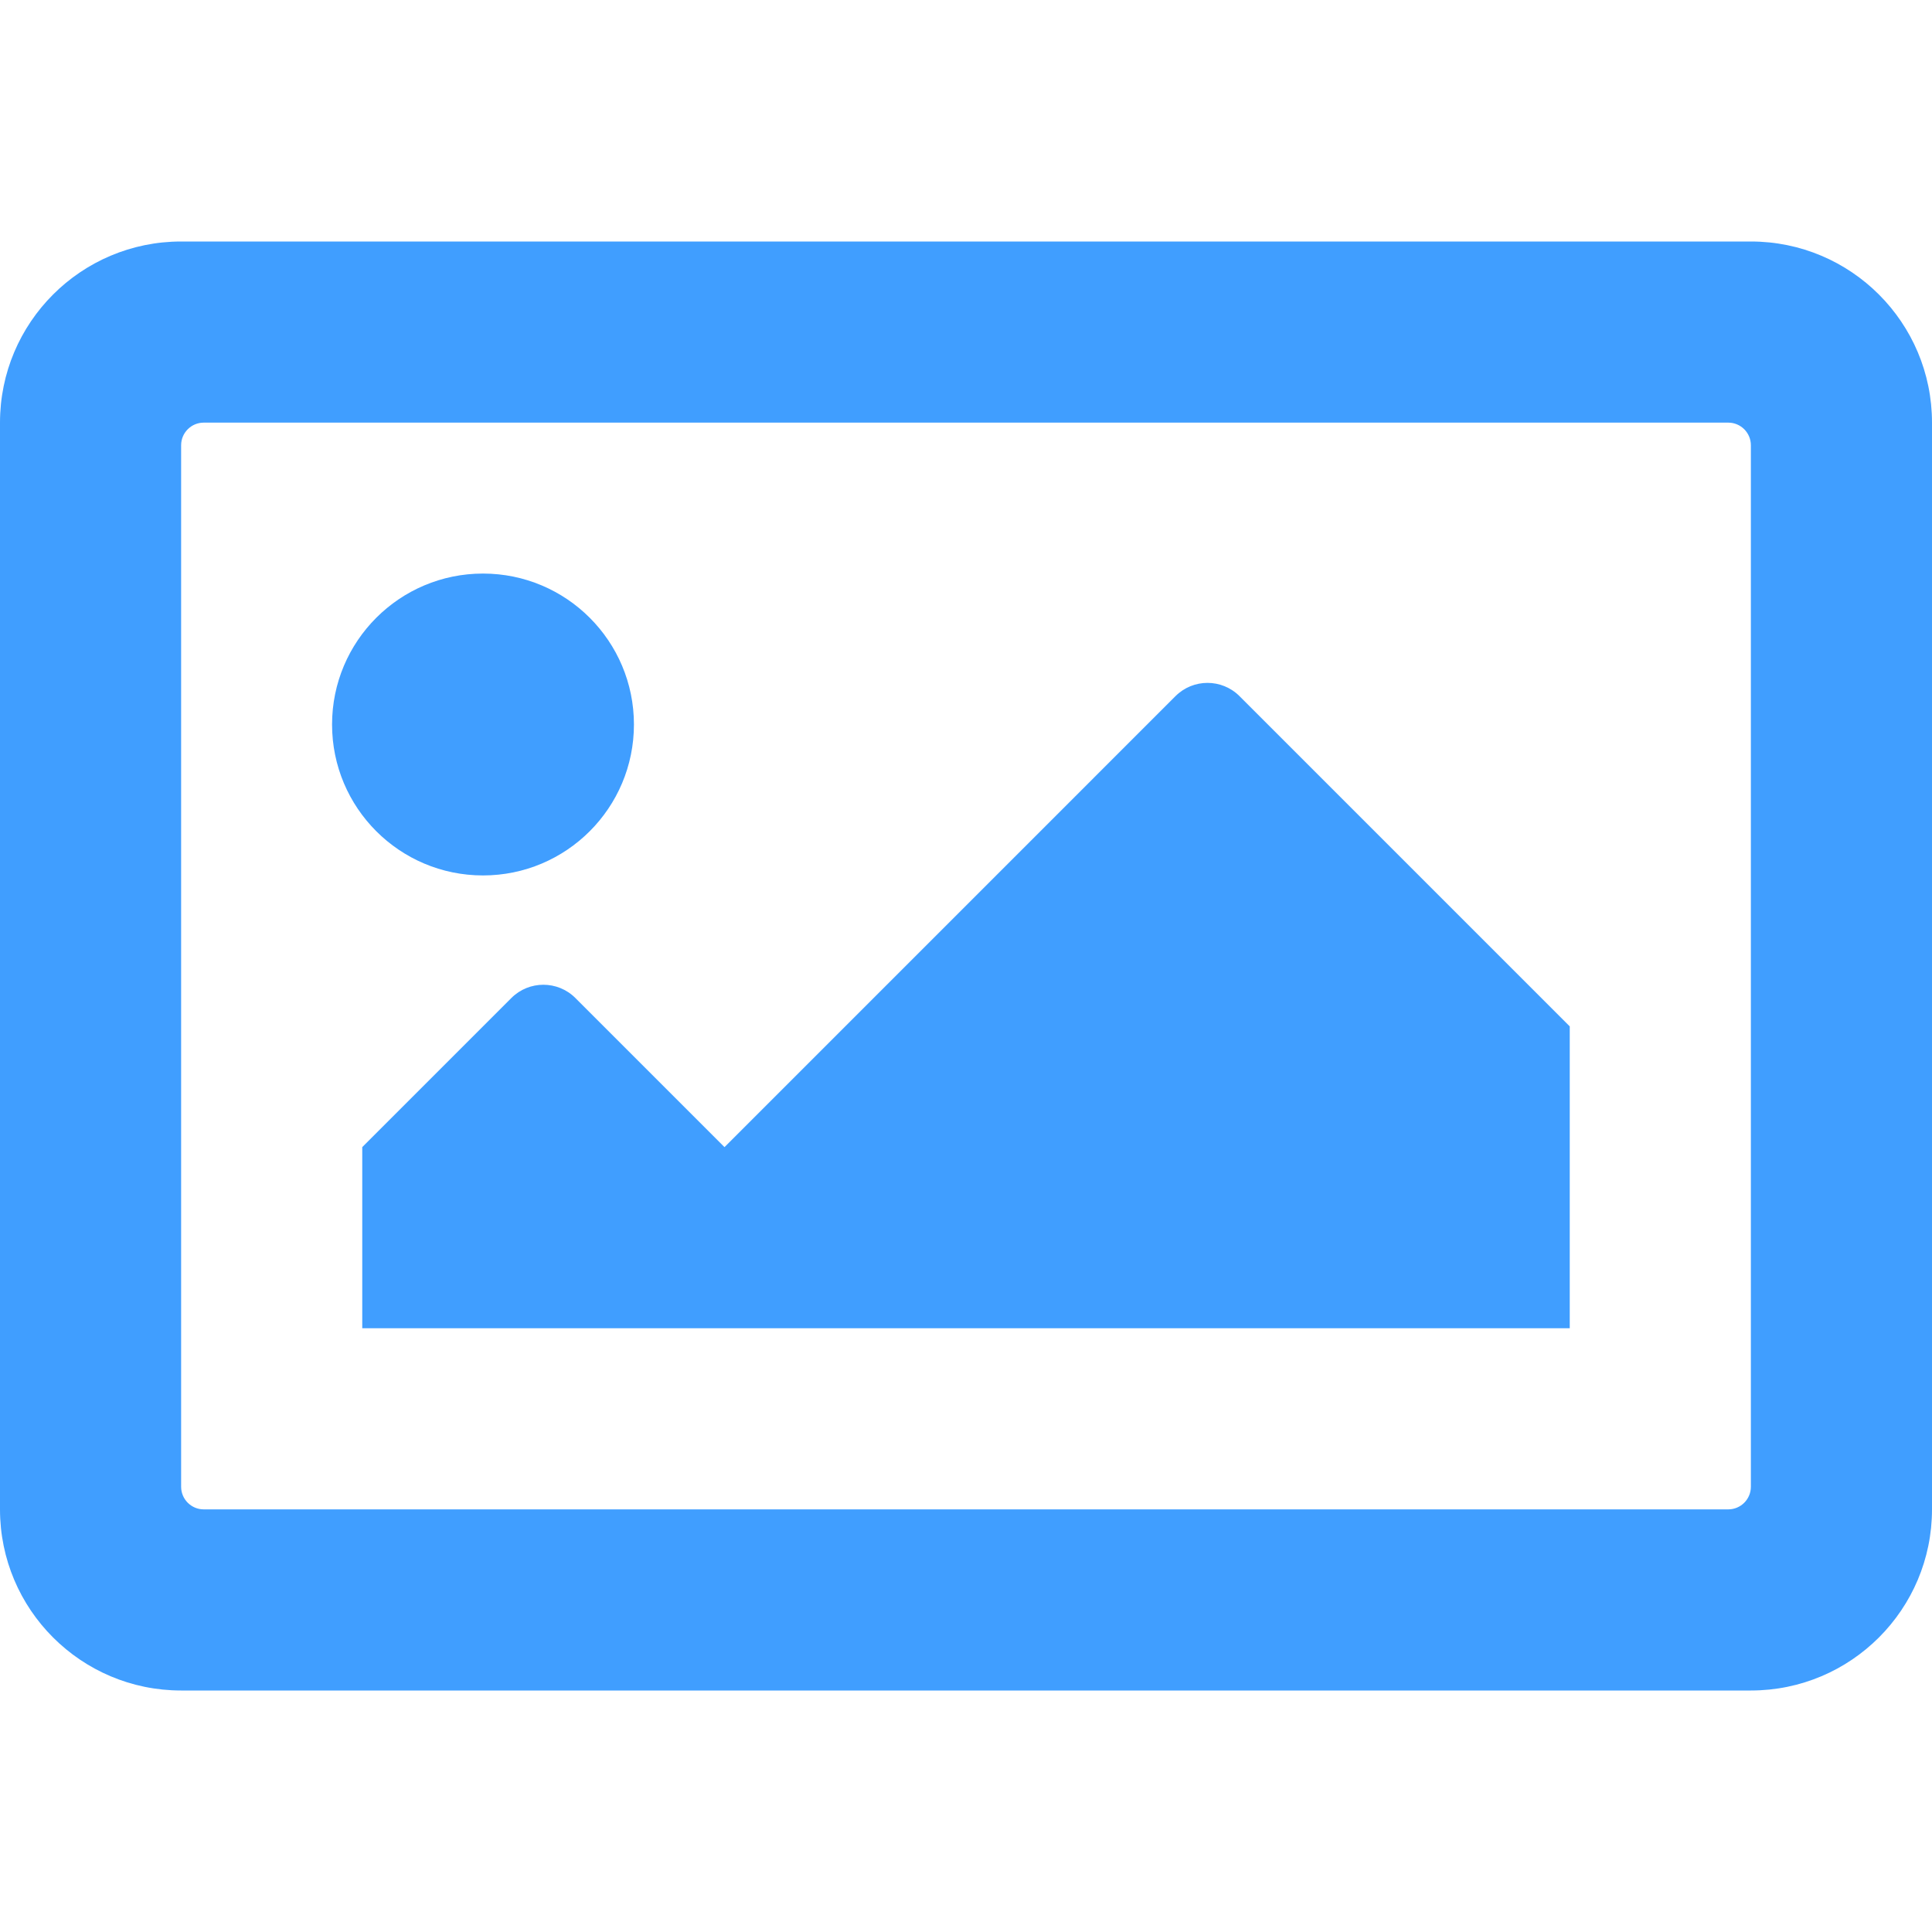
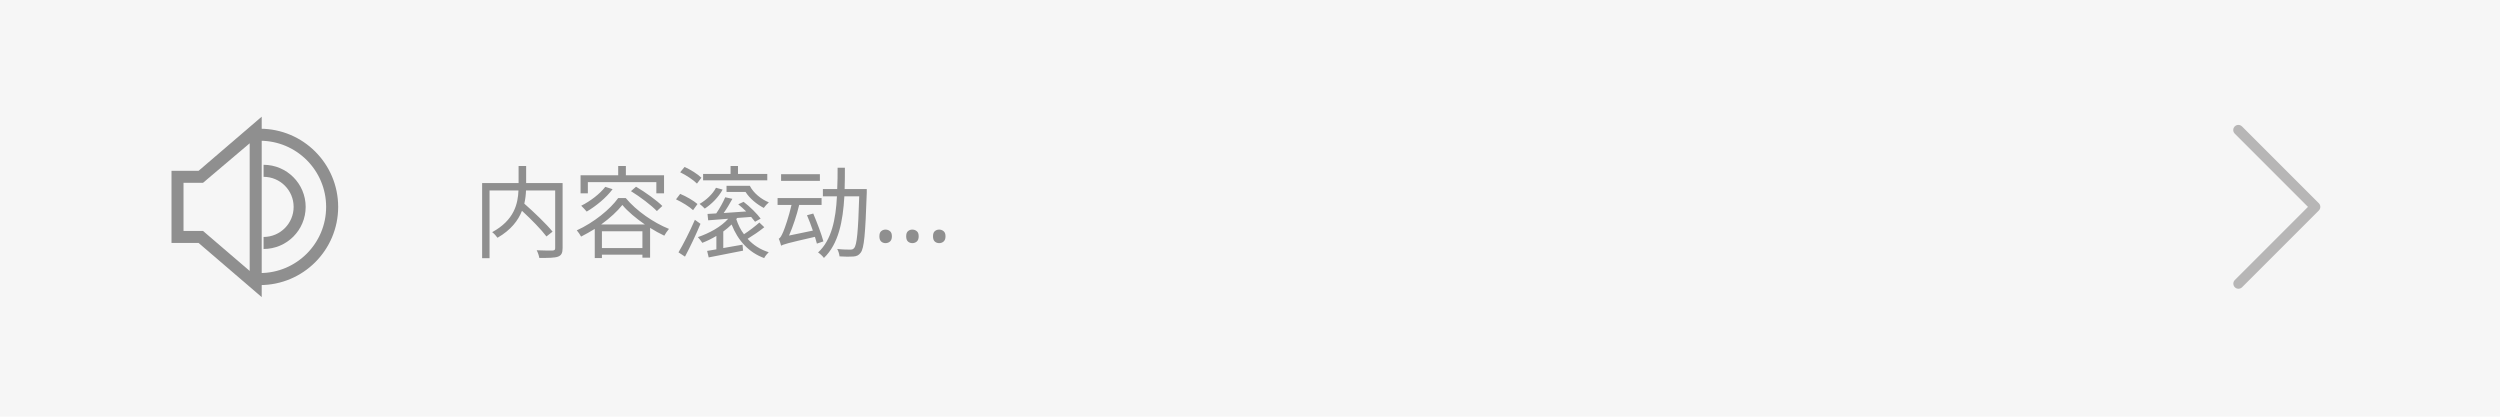
- <svg xmlns="http://www.w3.org/2000/svg" t="1735005157245" class="icon" viewBox="0 0 1024 1024" version="1.1" p-id="2794" width="128" height="128">
-   <path d="M928 128H96C42.98 128 0 170.98 0 224v576c0 53.02 42.98 96 96 96h832c53.02 0 96-42.98 96-96V224c0-53.02-42.98-96-96-96z m-12 672H108a12 12 0 0 1-12-12V236a12 12 0 0 1 12-12h808a12 12 0 0 1 12 12v552a12 12 0 0 1-12 12zM256 304c-44.182 0-80 35.818-80 80s35.818 80 80 80 80-35.818 80-80-35.818-80-80-80zM192 704h640v-160l-175.03-175.03c-9.372-9.372-24.568-9.372-33.942 0L384 608l-79.03-79.03c-9.372-9.372-24.568-9.372-33.942 0L192 608v96z" p-id="2795" fill="#409eff" />
+ <svg xmlns="http://www.w3.org/2000/svg" width="300" height="50" viewBox="0 0 300 50">
+   <g id="noticeBar" transform="translate(-14 -1122)">
+     <rect id="矩形_80" data-name="矩形 80" width="300" height="50" transform="translate(14 1122)" fill="#f6f6f6" />
+     <g id="notice" transform="translate(-61.646 1055.894)">
+       <path id="路径_45" data-name="路径 45" d="M96.226,86.6v8.66h3.248l7.577,6.5V80.106l-7.578,6.5Zm4.187,1.1,5.195-4.4v15.32l-5.6-4.8H97.669V88.046h2.338Z" transform="translate(0)" fill="#8f8f8f" />
+       <path id="路径_46" data-name="路径 46" d="M579.991,310.468a5.057,5.057,0,0,0-5.052-5.051v1.444a3.608,3.608,0,1,1,0,7.216v1.444A5.058,5.058,0,0,0,579.991,310.468Z" transform="translate(-467.665 -219.536)" fill="#8f8f8f" />
+       <path id="路径_47" data-name="路径 47" d="M574.94,136.455V137.9a7.938,7.938,0,1,1,0,15.876v1.444a9.382,9.382,0,0,0,0-18.764Z" transform="translate(-468.096 -54.904)" fill="#8f8f8f" />
+     </g>
+     <path id="ARROW" d="M312.905,206.435a.612.612,0,0,0,.868,0l9.211-9.211a.613.613,0,0,0,0-.868l-9.211-9.211a.614.614,0,1,0-.868.868l8.777,8.777-8.777,8.777a.614.614,0,0,0,0,.868Z" transform="translate(-30.725 950.035)" fill="rgba(35,31,32,0.3)" />
+     <text id="内容滚动..." transform="translate(99 1152)" fill="#8f8f8f" font-size="12" font-family="MicrosoftYaHei, Microsoft YaHei">
+       <tspan x="-28.333" y="0">内容滚动...</tspan>
+     </text>
+   </g>
</svg>
